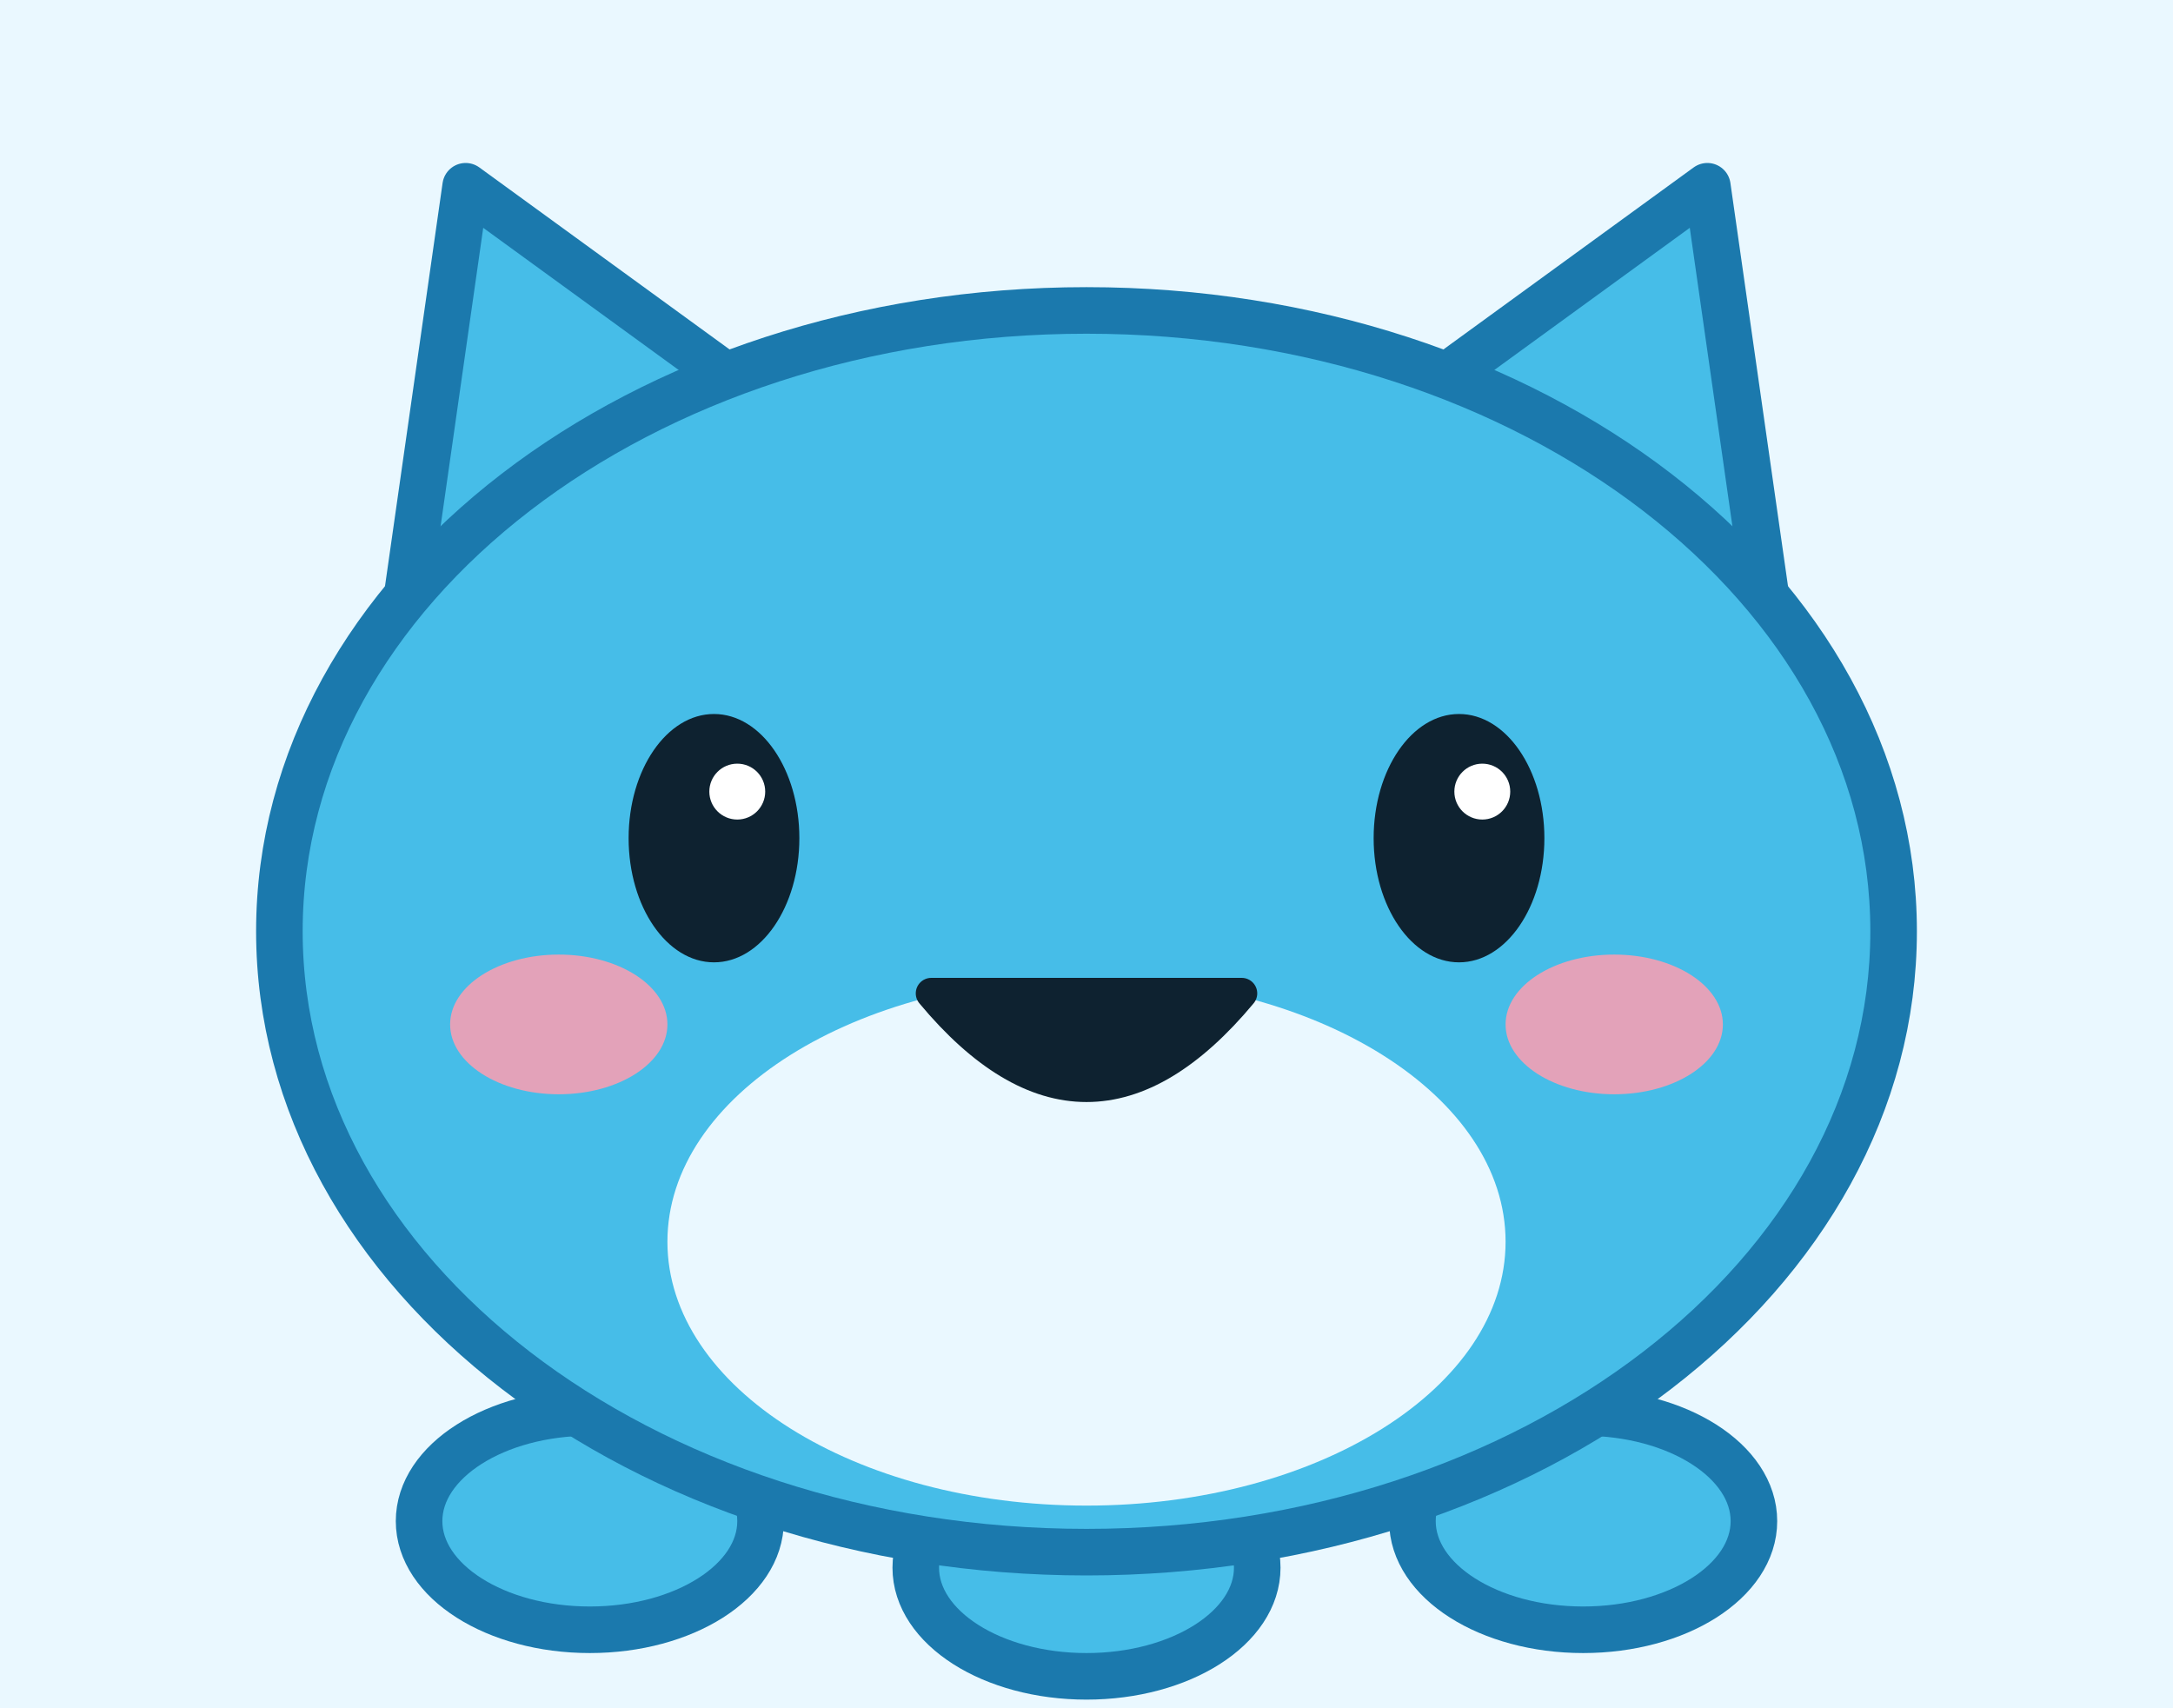
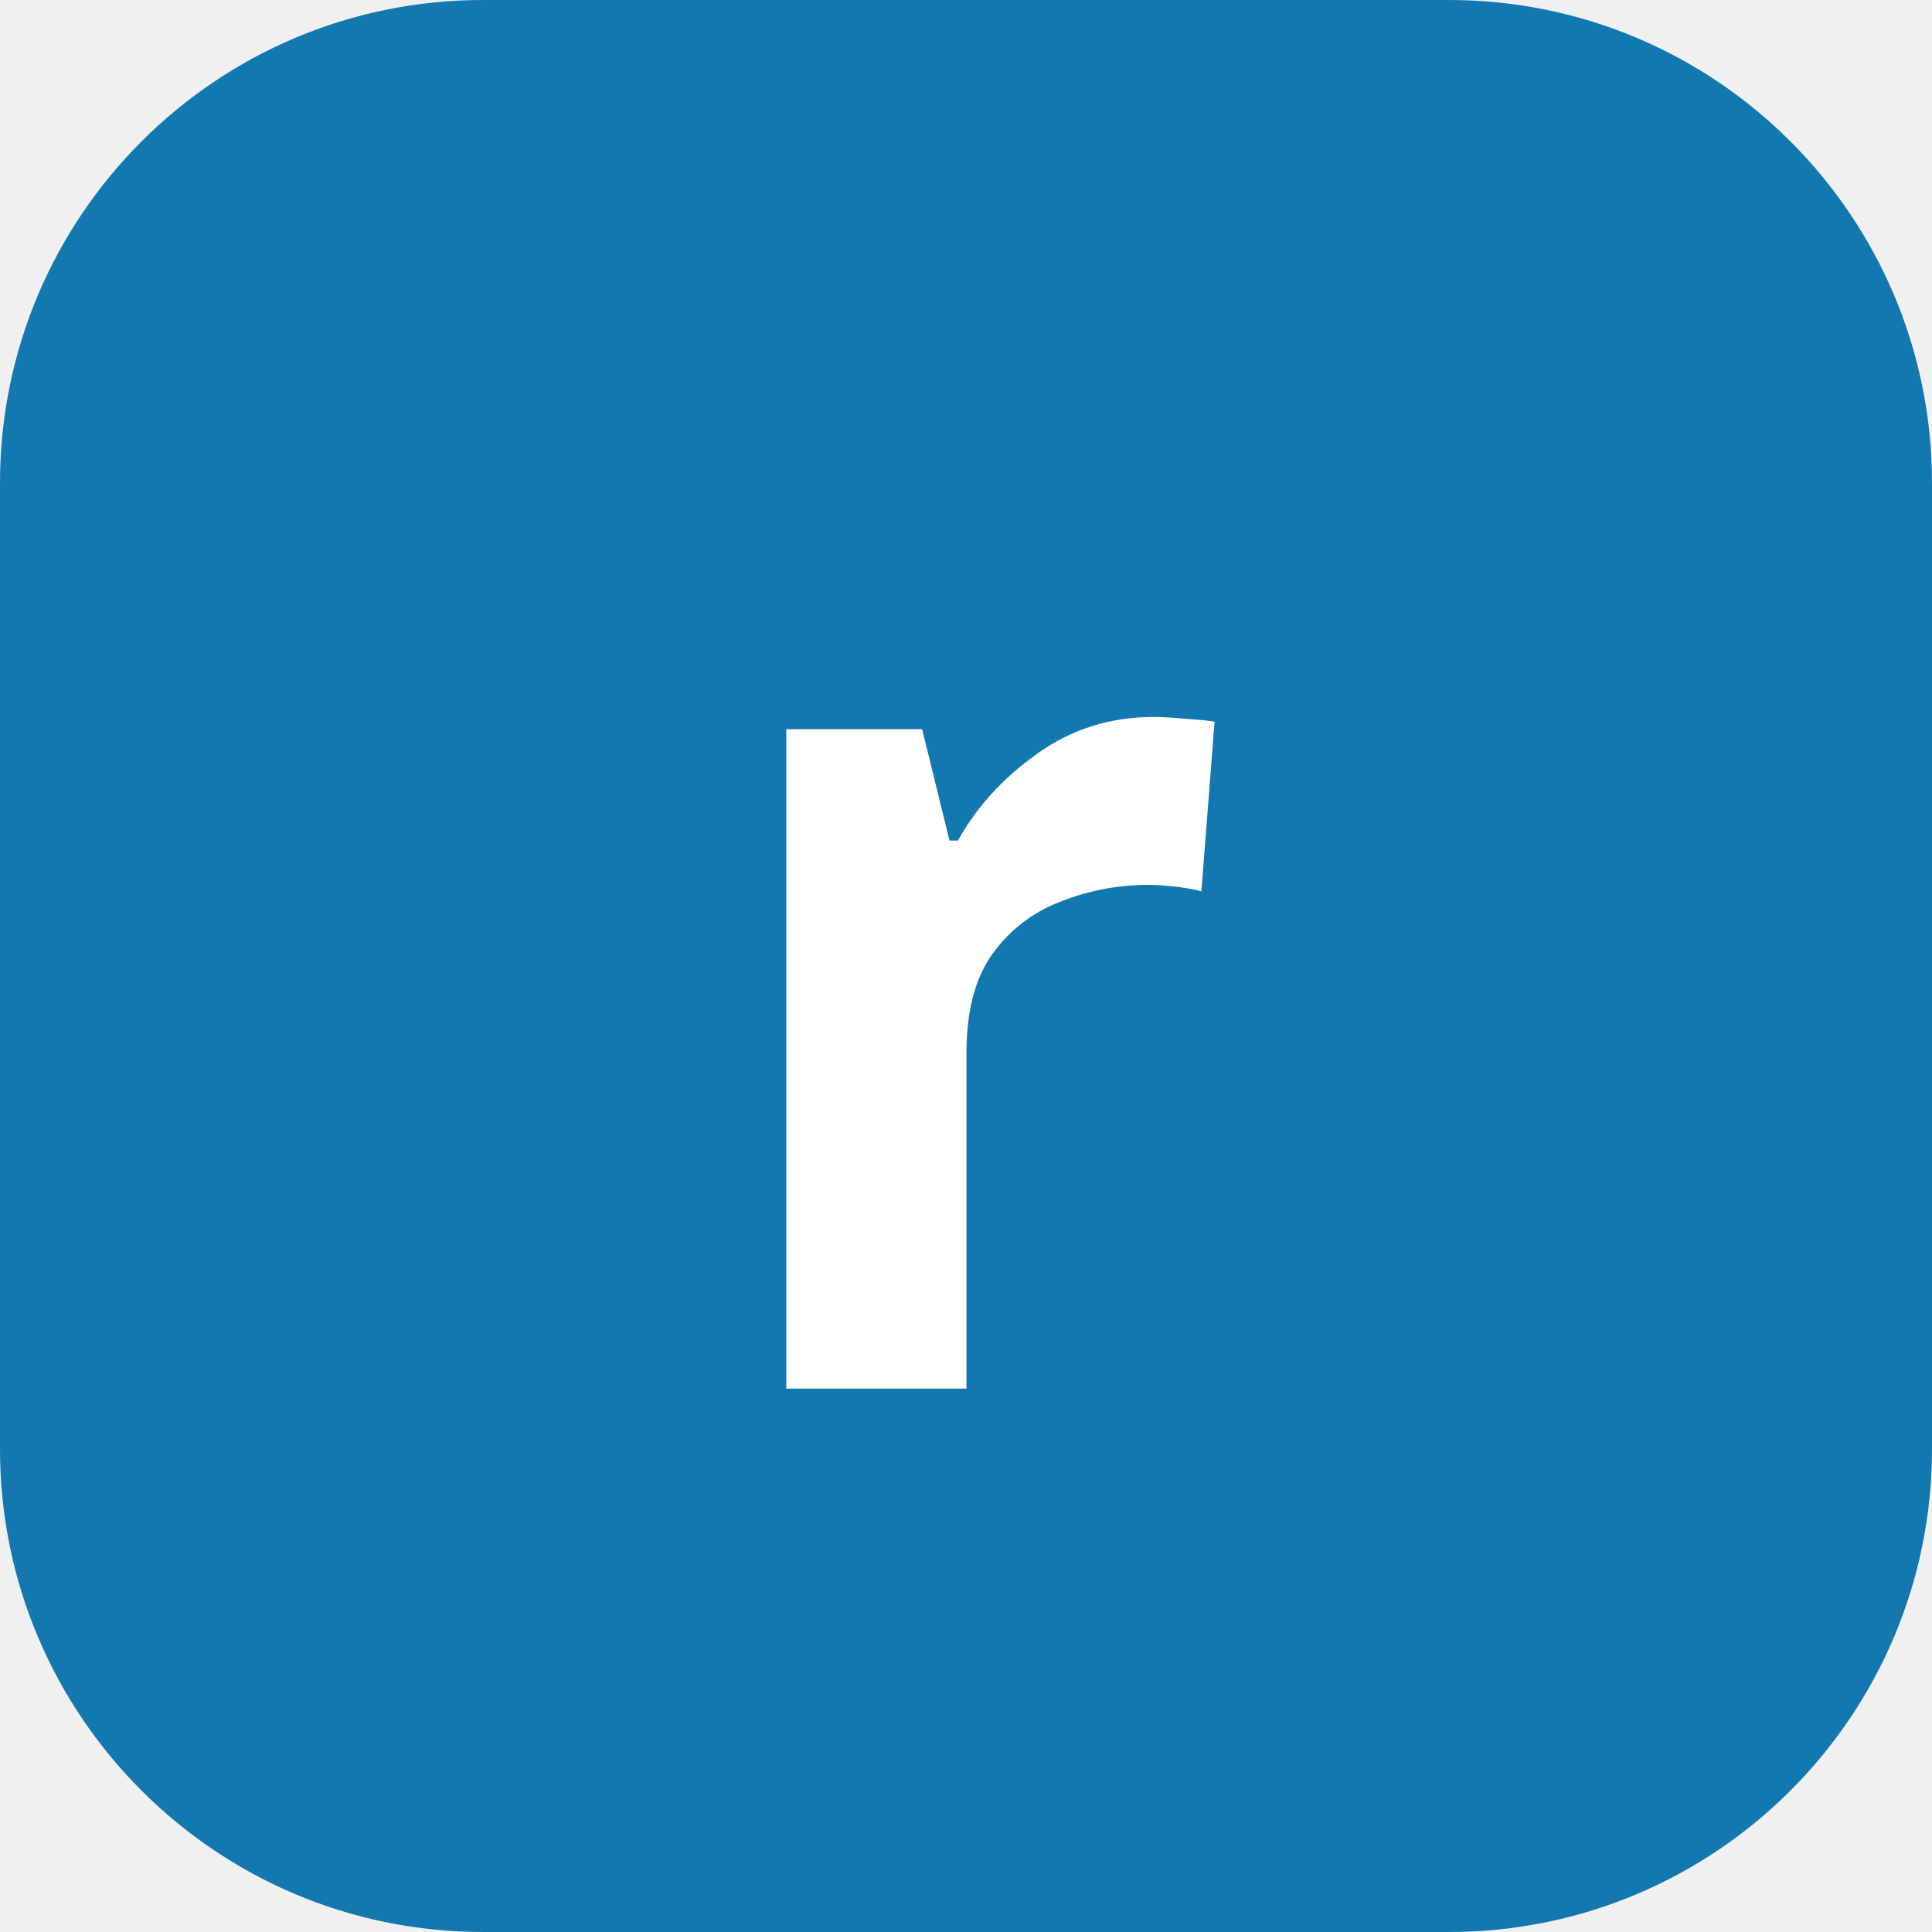
- <svg xmlns="http://www.w3.org/2000/svg" viewBox="0 0 140 110">
-   <rect x="-10" y="-10" width="160" height="130" fill="#eaf8ff" />
-   <g stroke="#1b79ad" stroke-width="3" stroke-linejoin="round" stroke-linecap="round">
-     <ellipse cx="38" cy="98" rx="11" ry="7" fill="#46bde8" />
-     <ellipse cx="70" cy="101" rx="11" ry="7" fill="#46bde8" />
-     <ellipse cx="102" cy="98" rx="11" ry="7" fill="#46bde8" />
-     <path d="M26 40 L30 12 L52 28 Z" fill="#46bde8" />
-     <path d="M114 40 L110 12 L88 28 Z" fill="#46bde8" />
-     <ellipse cx="70" cy="60" rx="52" ry="40" fill="#46bde8" />
-     <ellipse cx="70" cy="80" rx="27" ry="17" fill="#eaf8ff" stroke="none" />
-   </g>
-   <ellipse cx="36" cy="66" rx="7" ry="4.5" fill="#ff9db0" opacity=".85" />
-   <ellipse cx="104" cy="66" rx="7" ry="4.5" fill="#ff9db0" opacity=".85" />
-   <ellipse cx="46" cy="54" rx="5.5" ry="8" fill="#0e2230" />
-   <ellipse cx="94" cy="54" rx="5.5" ry="8" fill="#0e2230" />
-   <circle cx="47.5" cy="51" r="1.8" fill="#fff" />
-   <circle cx="95.5" cy="51" r="1.8" fill="#fff" />
-   <path d="M60 64 Q70 76 80 64 Z" fill="#0e2230" stroke="#0e2230" stroke-width="2" stroke-linejoin="round" />
+ <svg xmlns="http://www.w3.org/2000/svg" viewBox="0 0 32 32">
+   <rect width="32" height="32" rx="8" fill="#1478b0" />
+   <text x="16" y="23" text-anchor="middle" font-family="sans-serif" font-weight="800" font-size="20" fill="#ffffff">r</text>
</svg>
